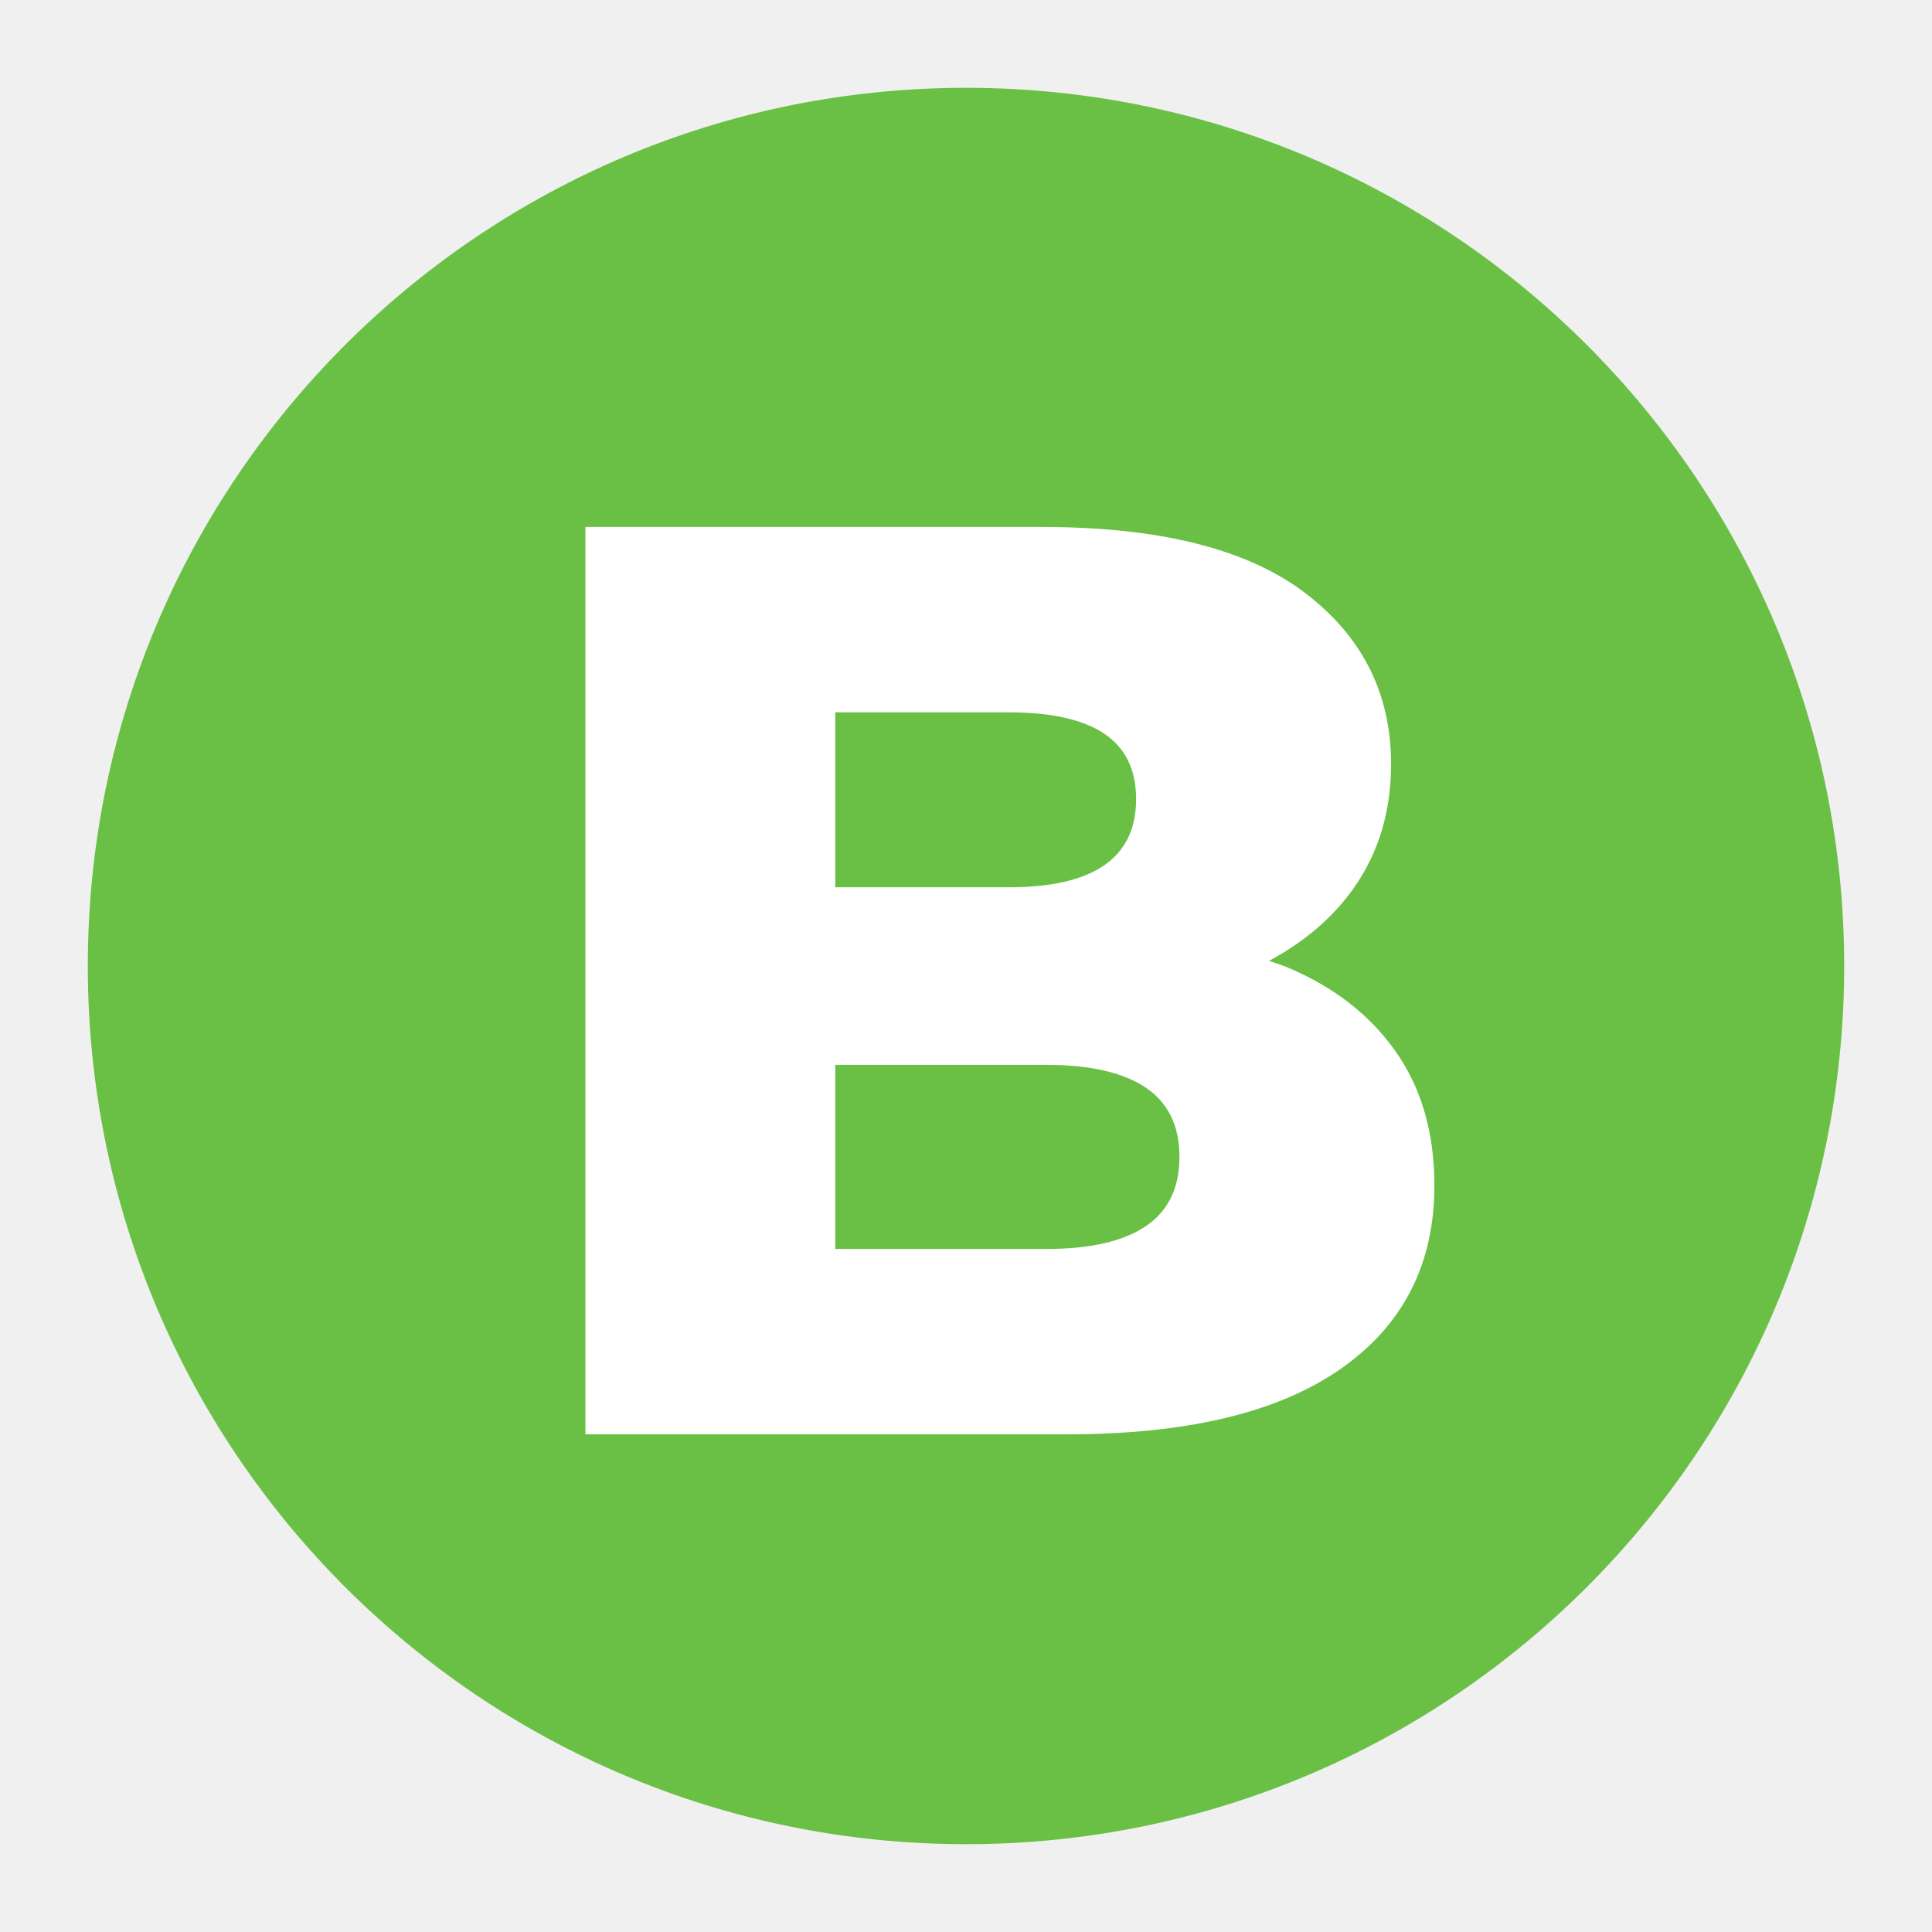
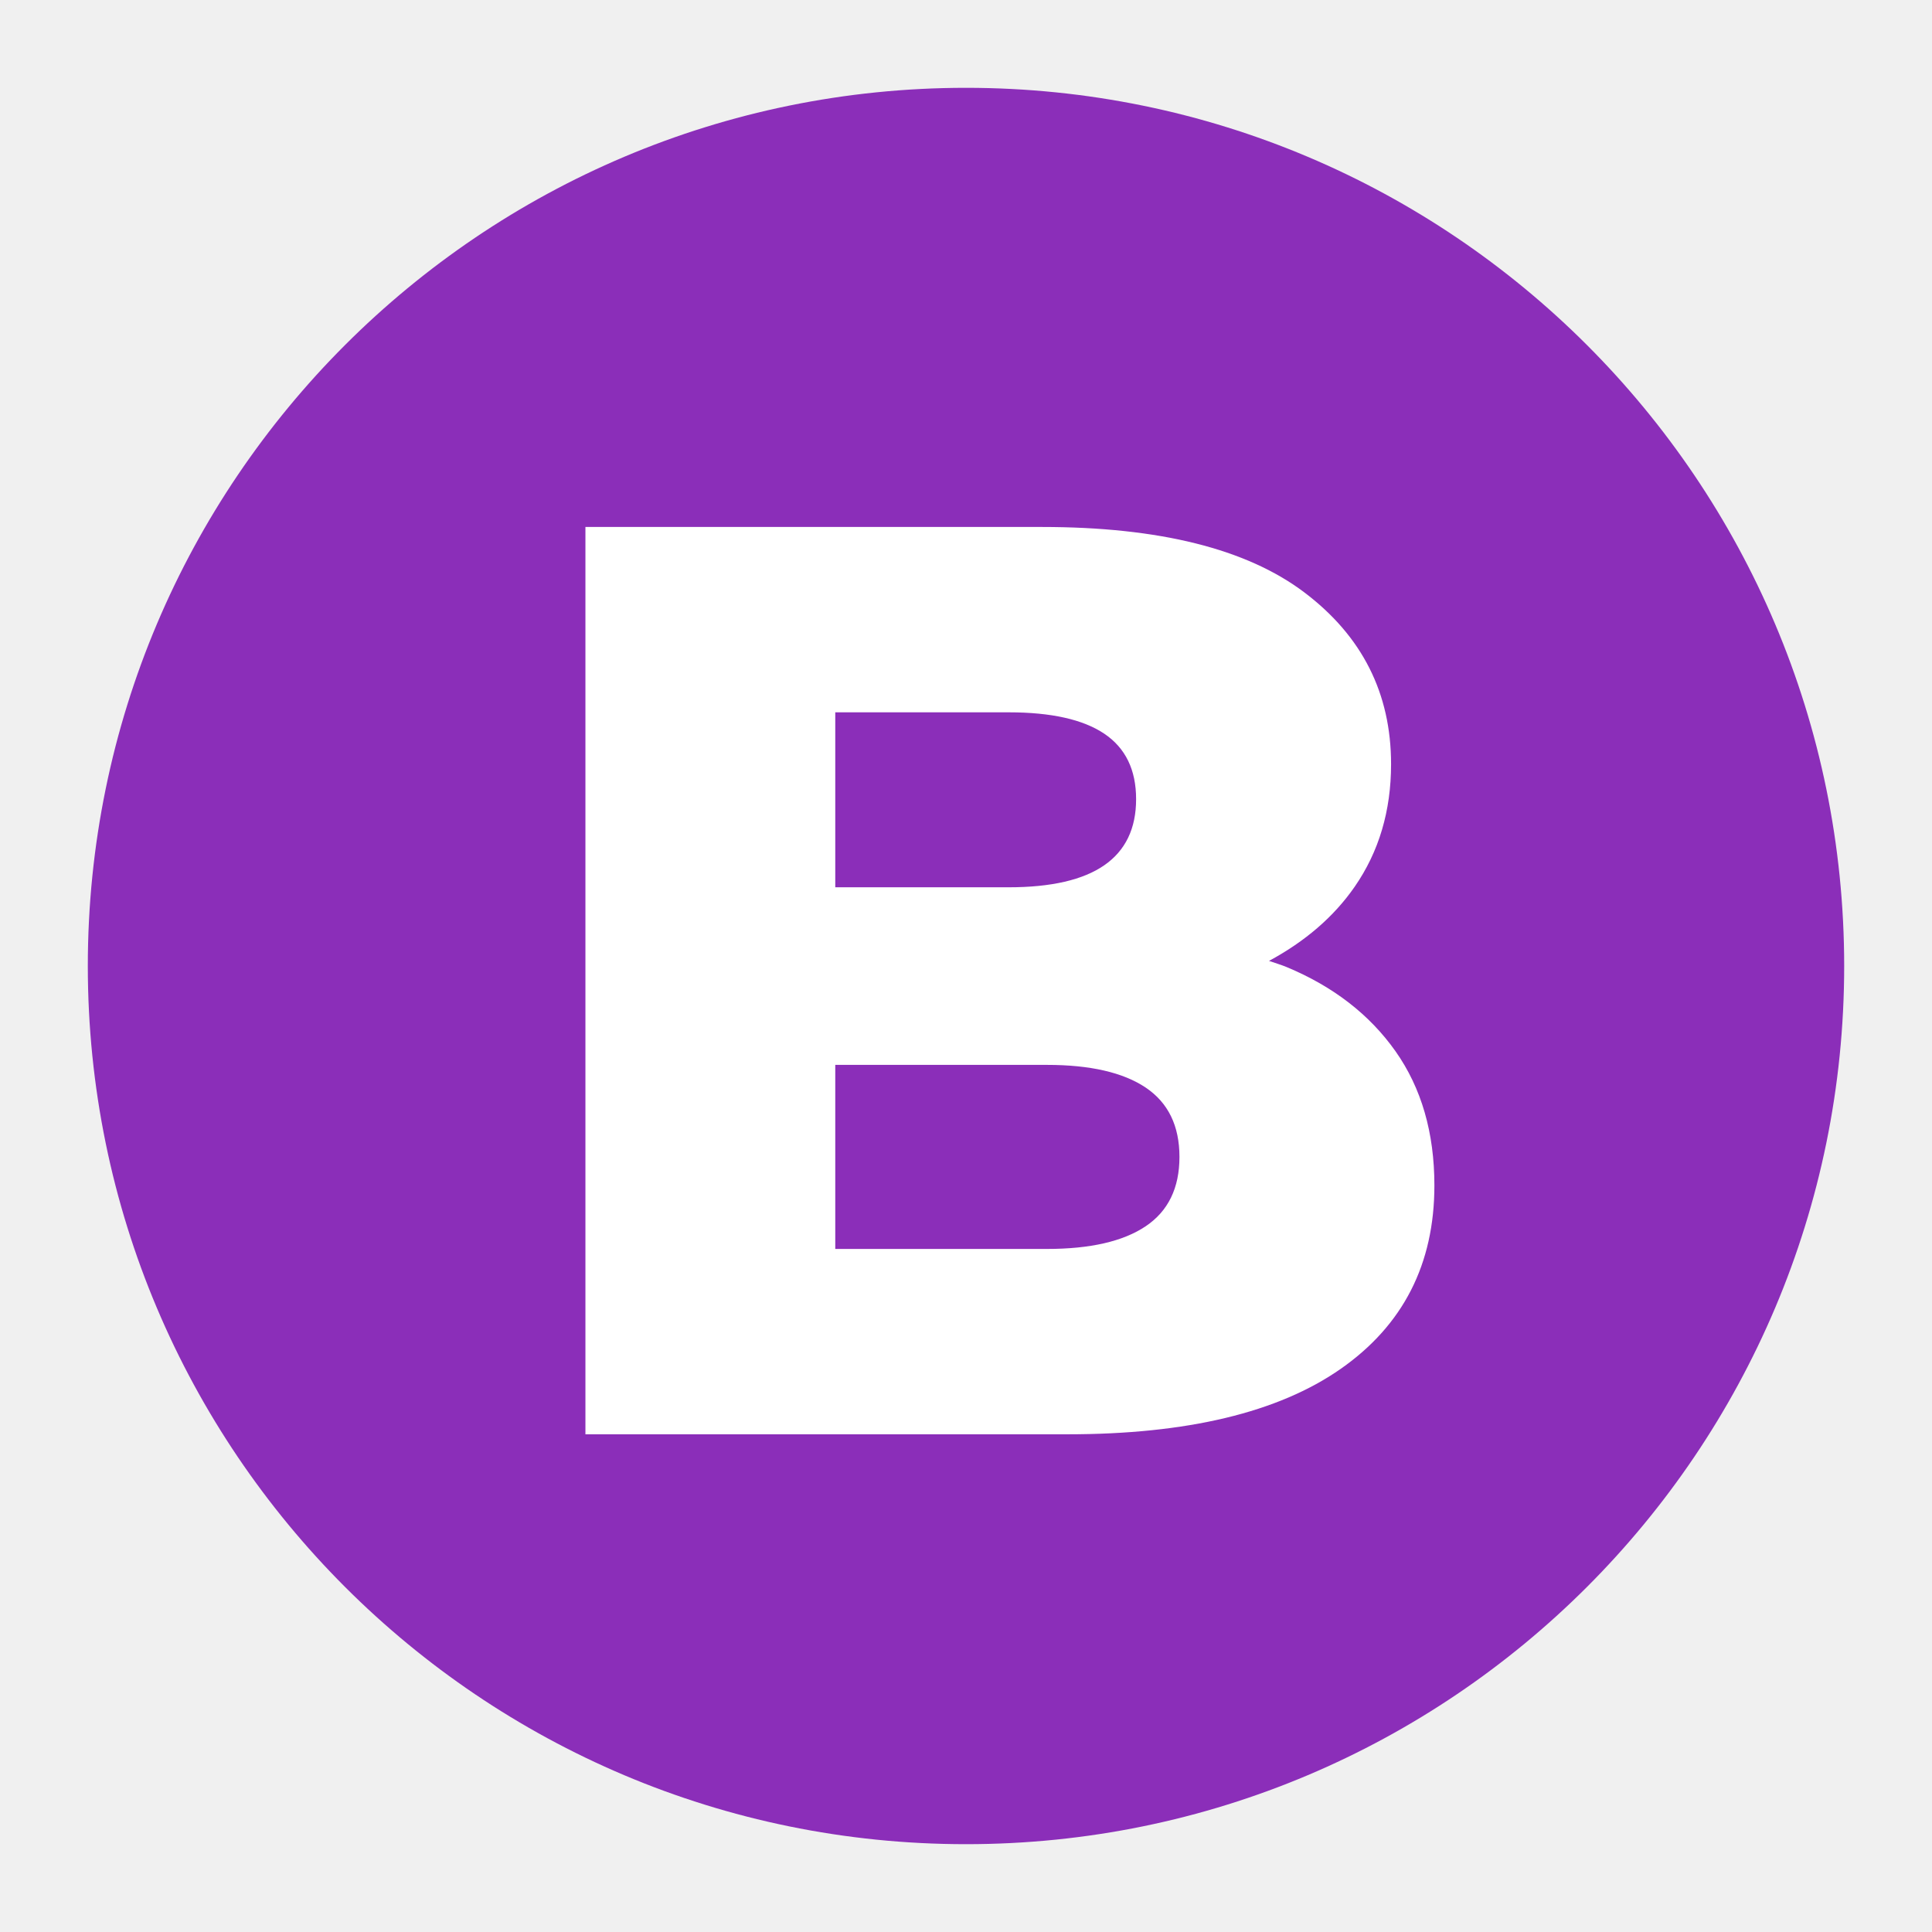
<svg xmlns="http://www.w3.org/2000/svg" preserveAspectRatio="xMidYMid" width="66" height="66" viewBox="0 0 66 66">
  <defs>
    <style>
      .cls-1 {
-         fill: #6ac045;
+         fill: #8B2EB9;
      }

      .cls-2 {
        fill: #fff;
        fill-rule: evenodd;
      }
    </style>
  </defs>
  <g>
    <circle cx="33" cy="33" r="30" class="cls-1" />
    <path d="M47.673,35.913 C48.558,37.168 49.001,38.696 49.001,40.496 C49.001,43.182 47.934,45.271 45.801,46.762 C43.667,48.253 40.553,48.998 36.460,48.998 L19.999,48.998 L19.999,18.002 L35.589,18.002 C39.595,18.002 42.585,18.747 44.559,20.238 C46.533,21.729 47.521,23.685 47.521,26.105 C47.521,27.699 47.107,29.094 46.280,30.289 C45.561,31.328 44.574,32.166 43.351,32.826 C43.550,32.896 43.758,32.955 43.950,33.035 C45.546,33.699 46.787,34.659 47.673,35.913 ZM28.534,42.666 L35.763,42.666 C37.244,42.666 38.368,42.408 39.138,41.891 C39.907,41.375 40.292,40.584 40.292,39.522 C40.292,38.459 39.907,37.670 39.138,37.153 C38.368,36.637 37.244,36.378 35.763,36.378 L28.534,36.378 L28.534,42.666 ZM37.723,25.064 C36.997,24.577 35.908,24.334 34.457,24.334 L28.534,24.334 L28.534,30.311 L34.457,30.311 C35.908,30.311 36.997,30.061 37.723,29.559 C38.448,29.057 38.811,28.304 38.811,27.300 C38.811,26.297 38.448,25.551 37.723,25.064 Z" class="cls-2" />
  </g>
</svg>
